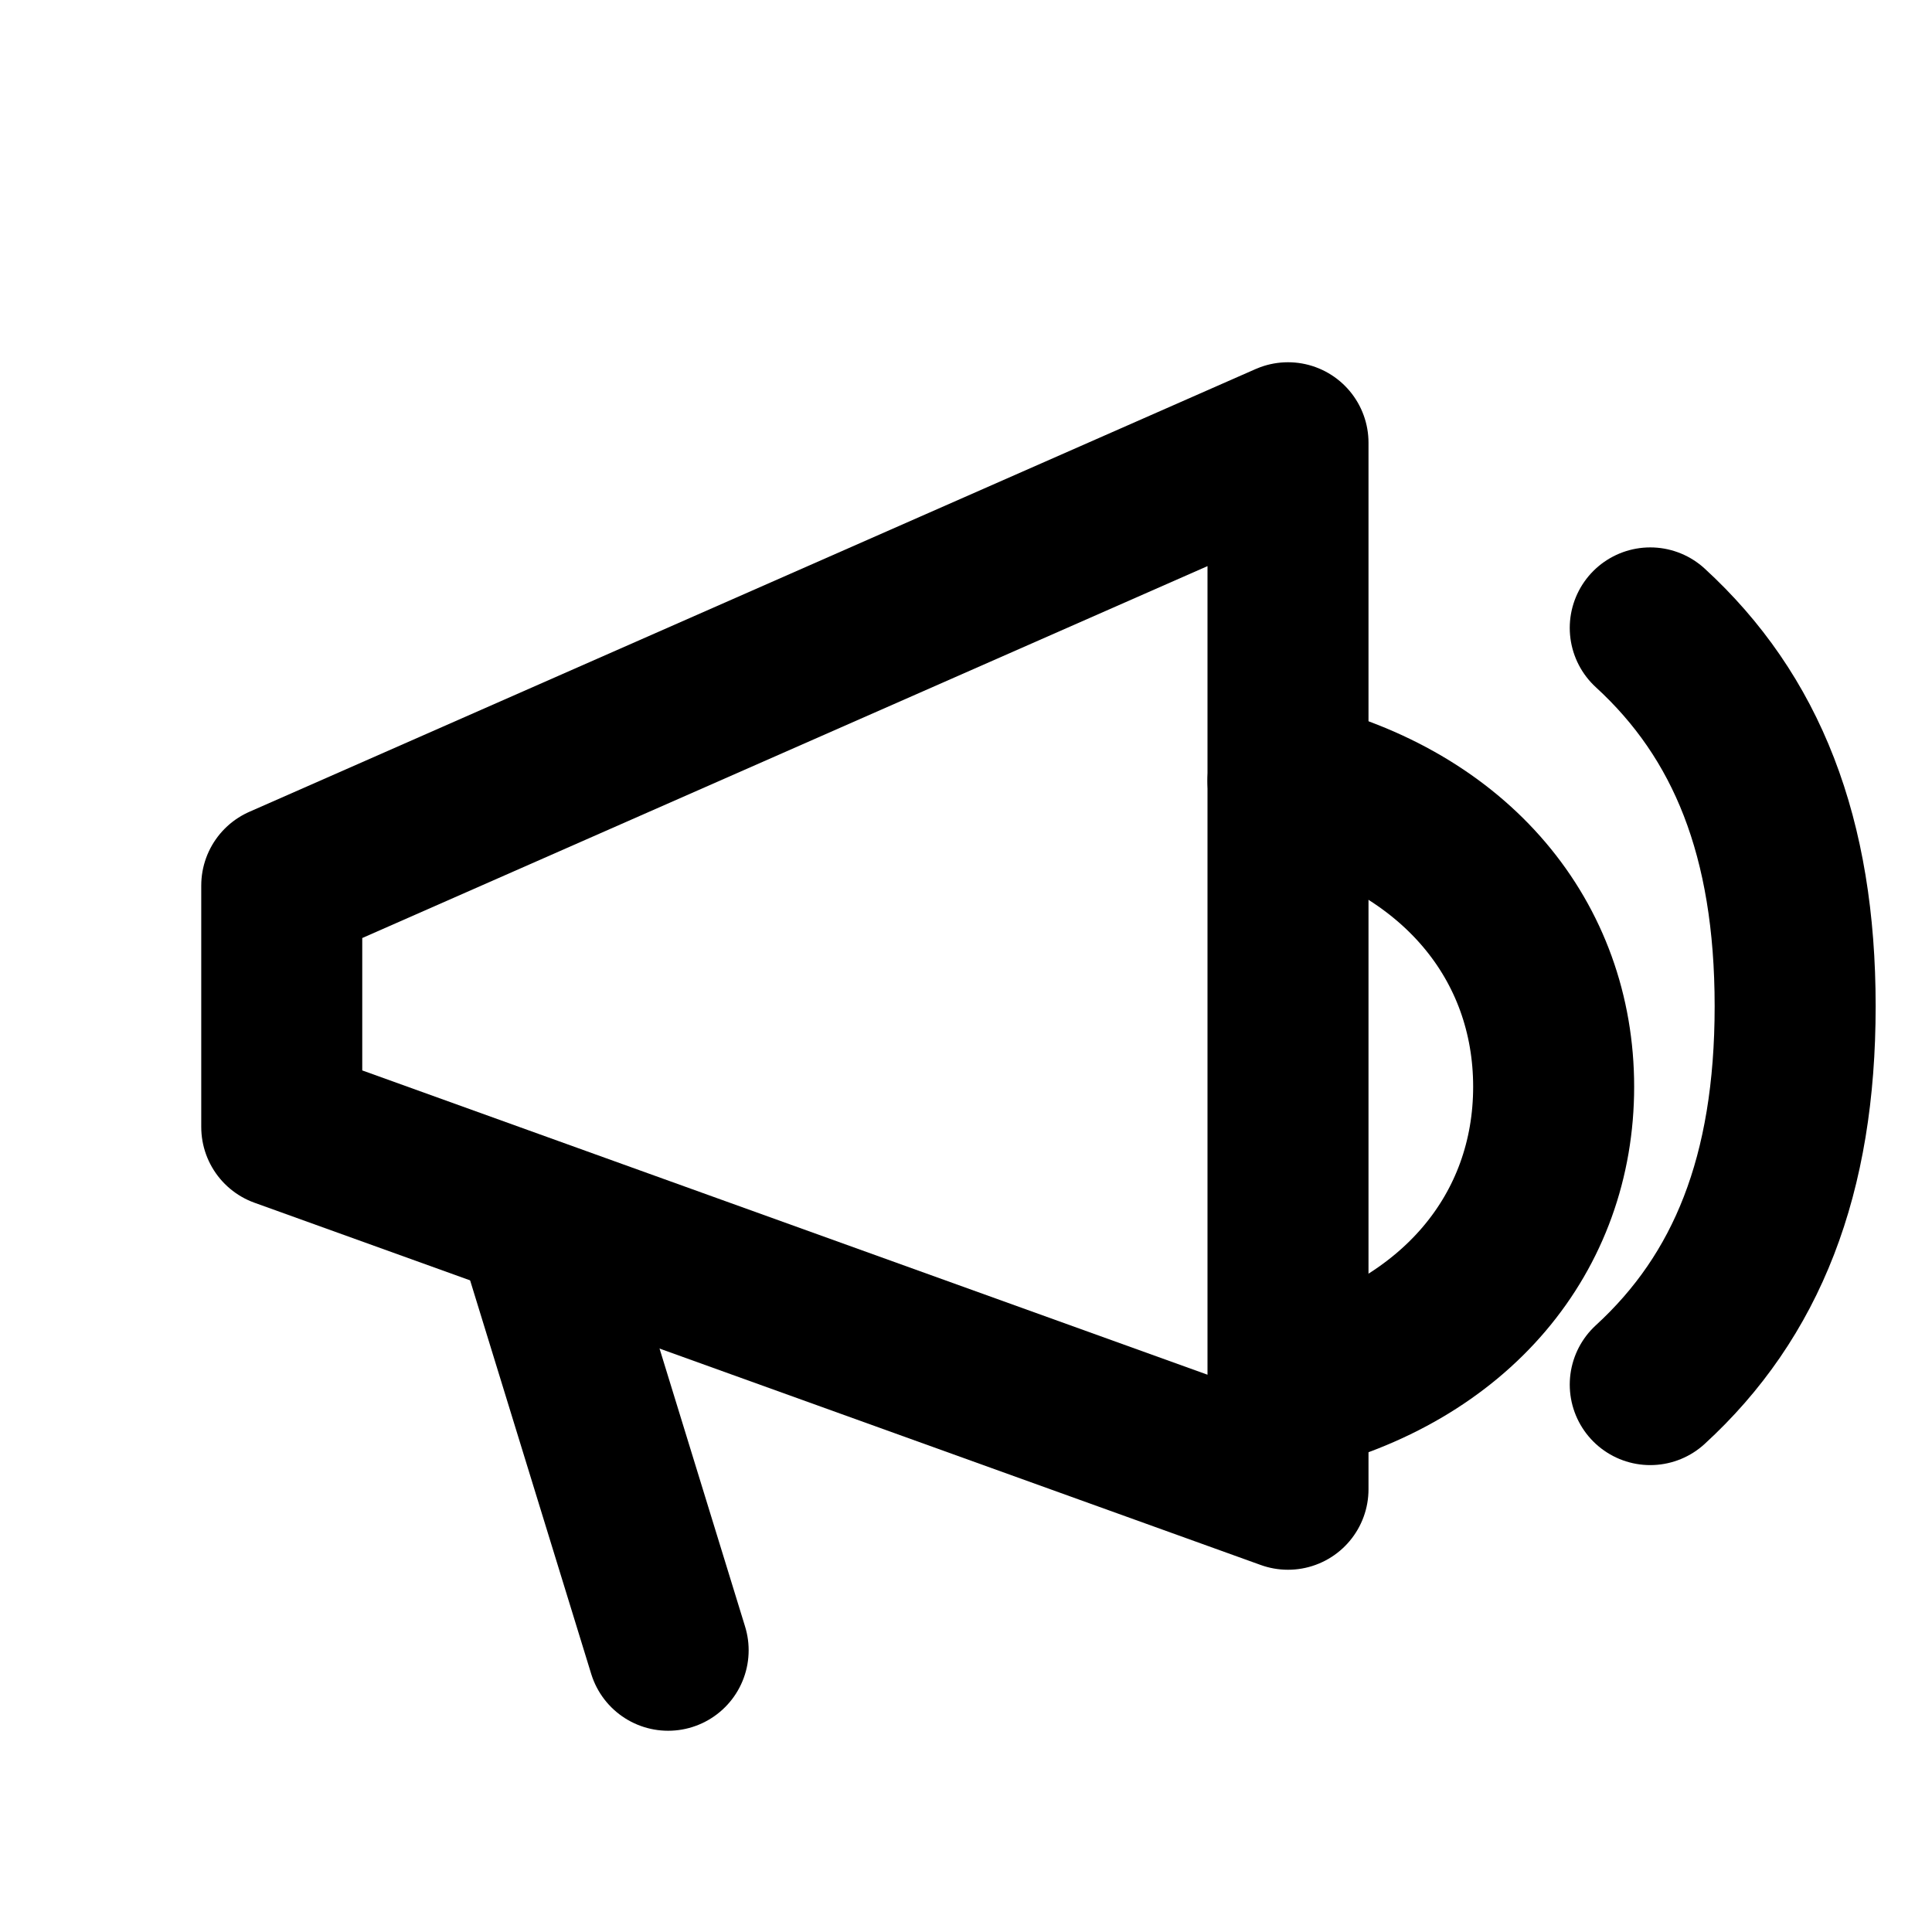
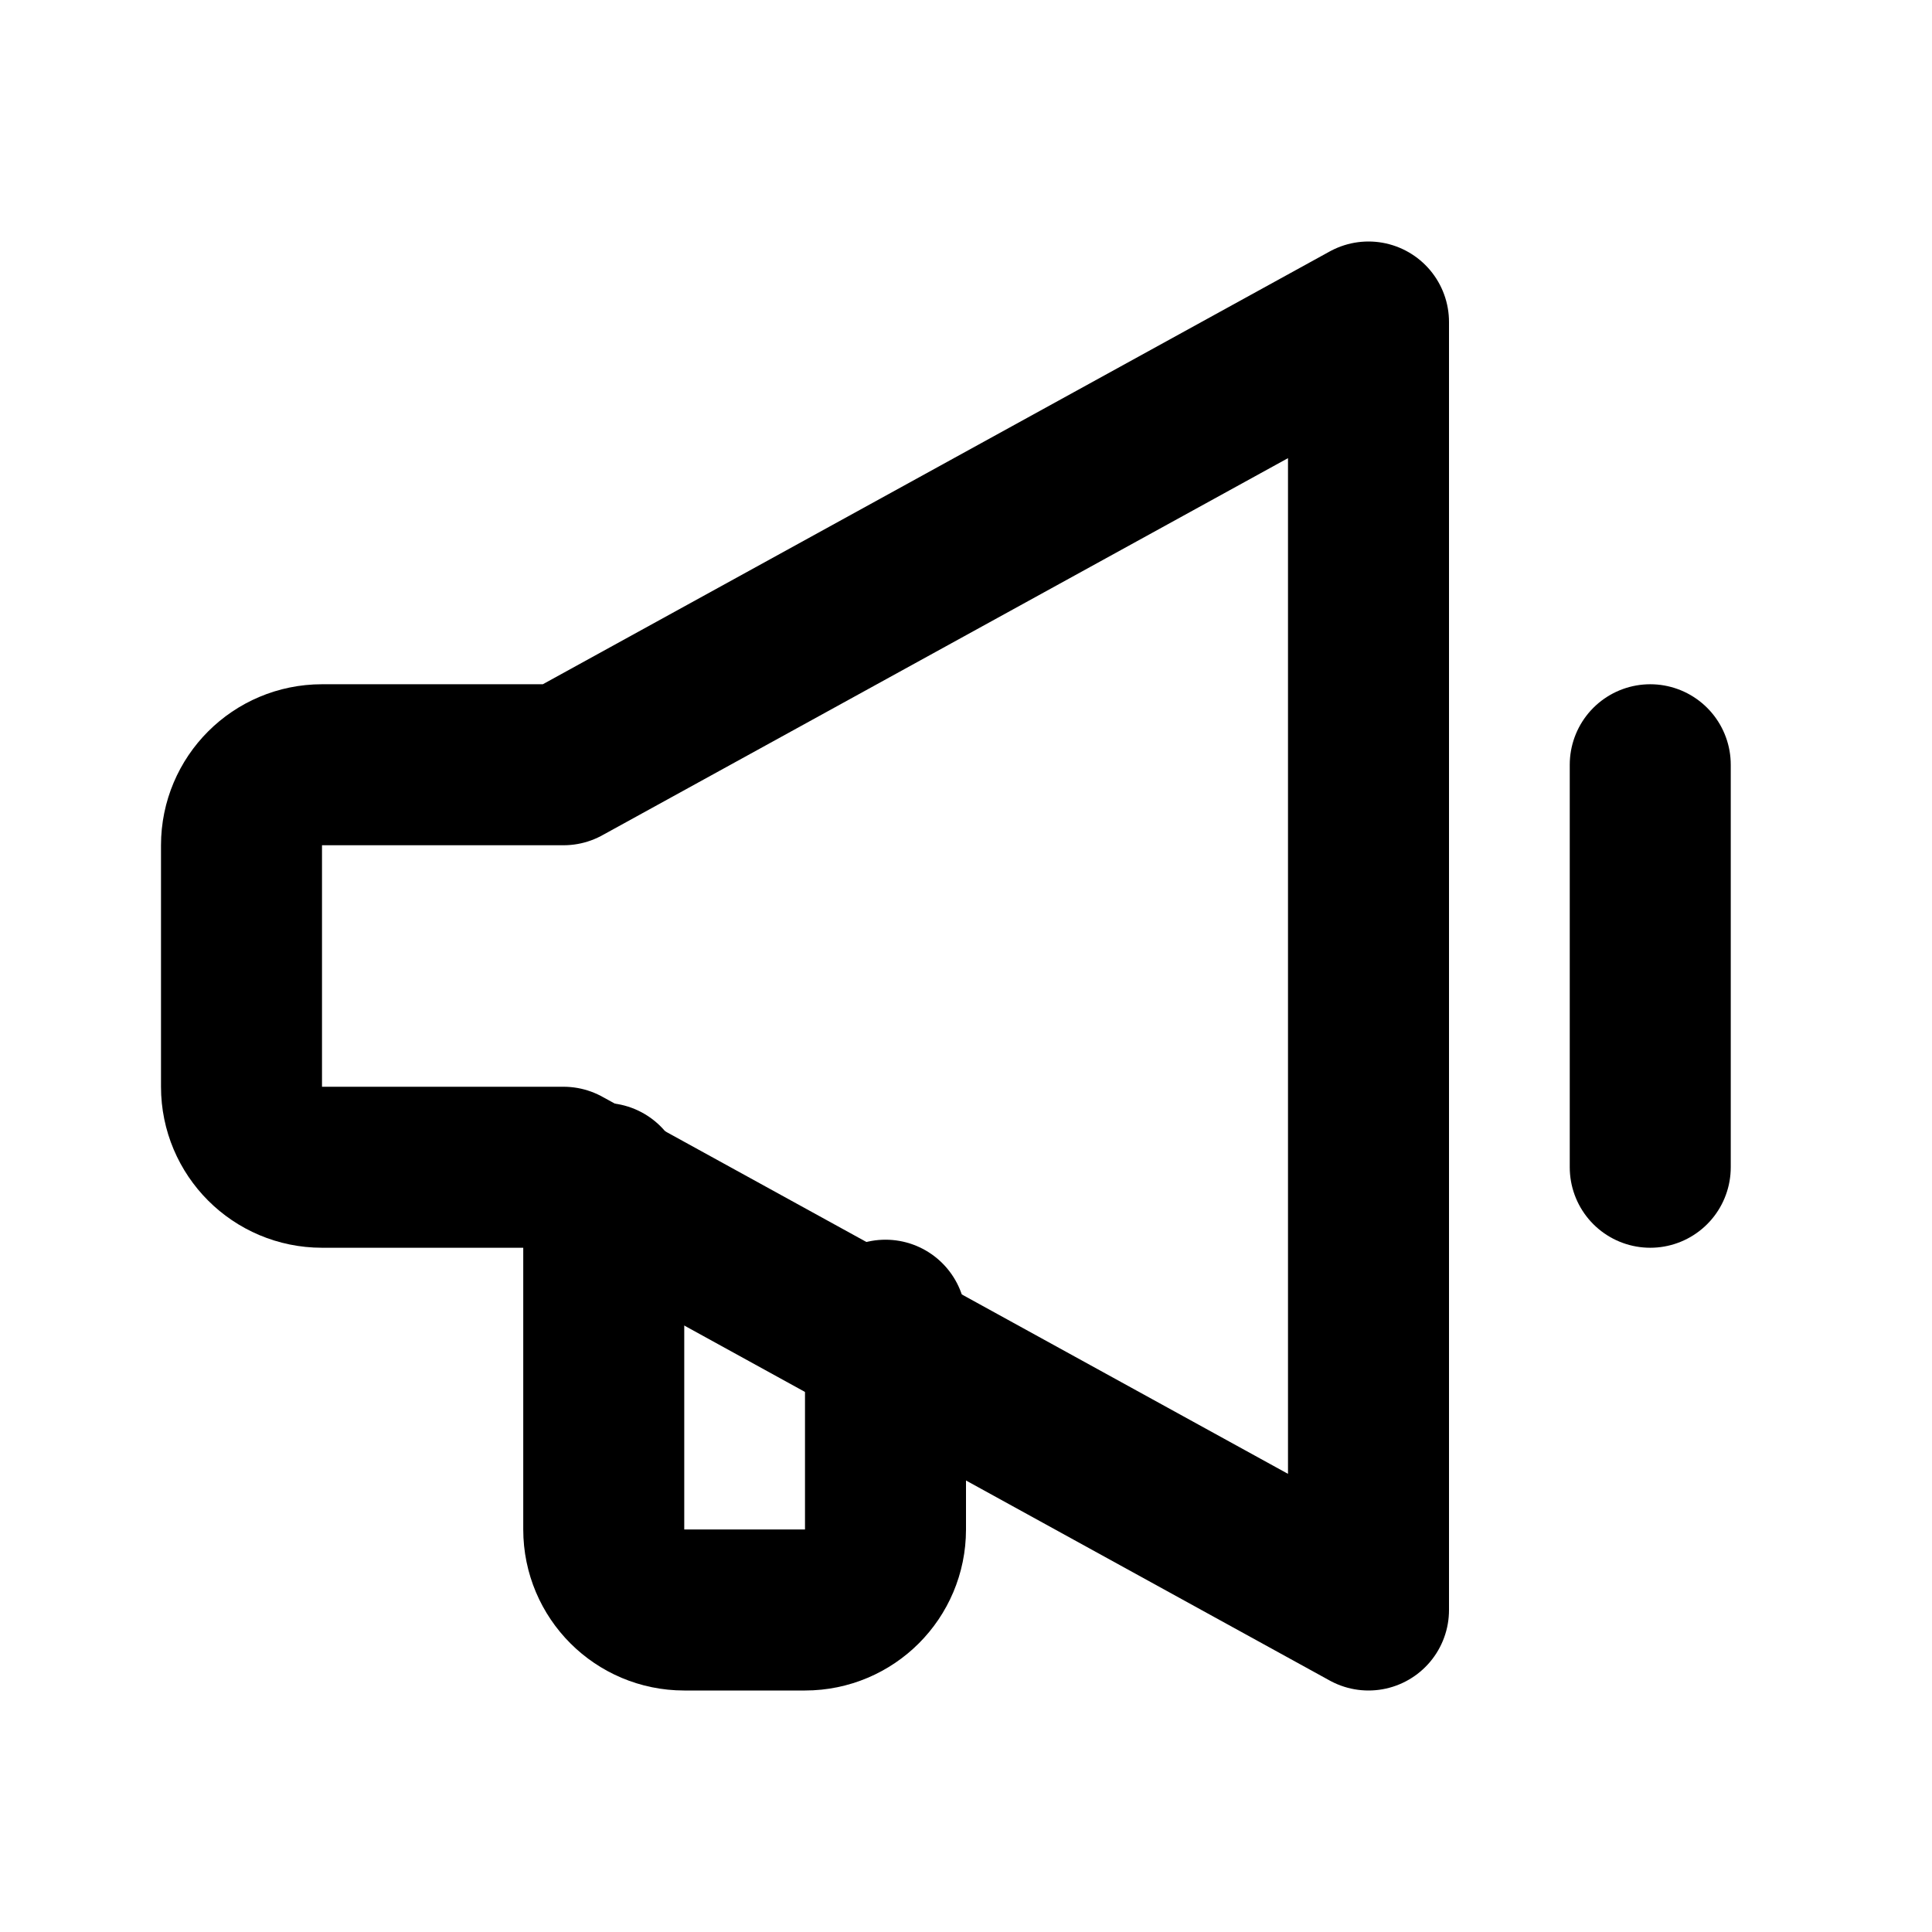
<svg xmlns="http://www.w3.org/2000/svg" viewBox="0 0 24 24" fill="none">
  <g stroke="currentColor" stroke-width="2" stroke-linecap="round" stroke-linejoin="round">
-     <path d="M3.5 11 16 5.5v13L3.5 14Z" />
-     <path d="M16 9.7c2.1.5 3.3 2 3.3 3.8s-1.2 3.3-3.3 3.8" />
-     <path d="m6.7 15.3 1.6 5.2" />
-     <path d="M20.5 7.8c1.2 1.1 1.8 2.6 1.8 4.7s-.6 3.6-1.8 4.7" />
+     <path d="M4 9.5h3l10-5.5v16L7 14.5H4a1 1 0 0 1-1-1v-3a1 1 0 0 1 1-1Z" />
+     <path d="M7.5 14.7V19a1 1 0 0 0 1 1H10a1 1 0 0 0 1-1v-2.6" />
+     <path d="M20.5 9.5v5" />
  </g>
</svg>
